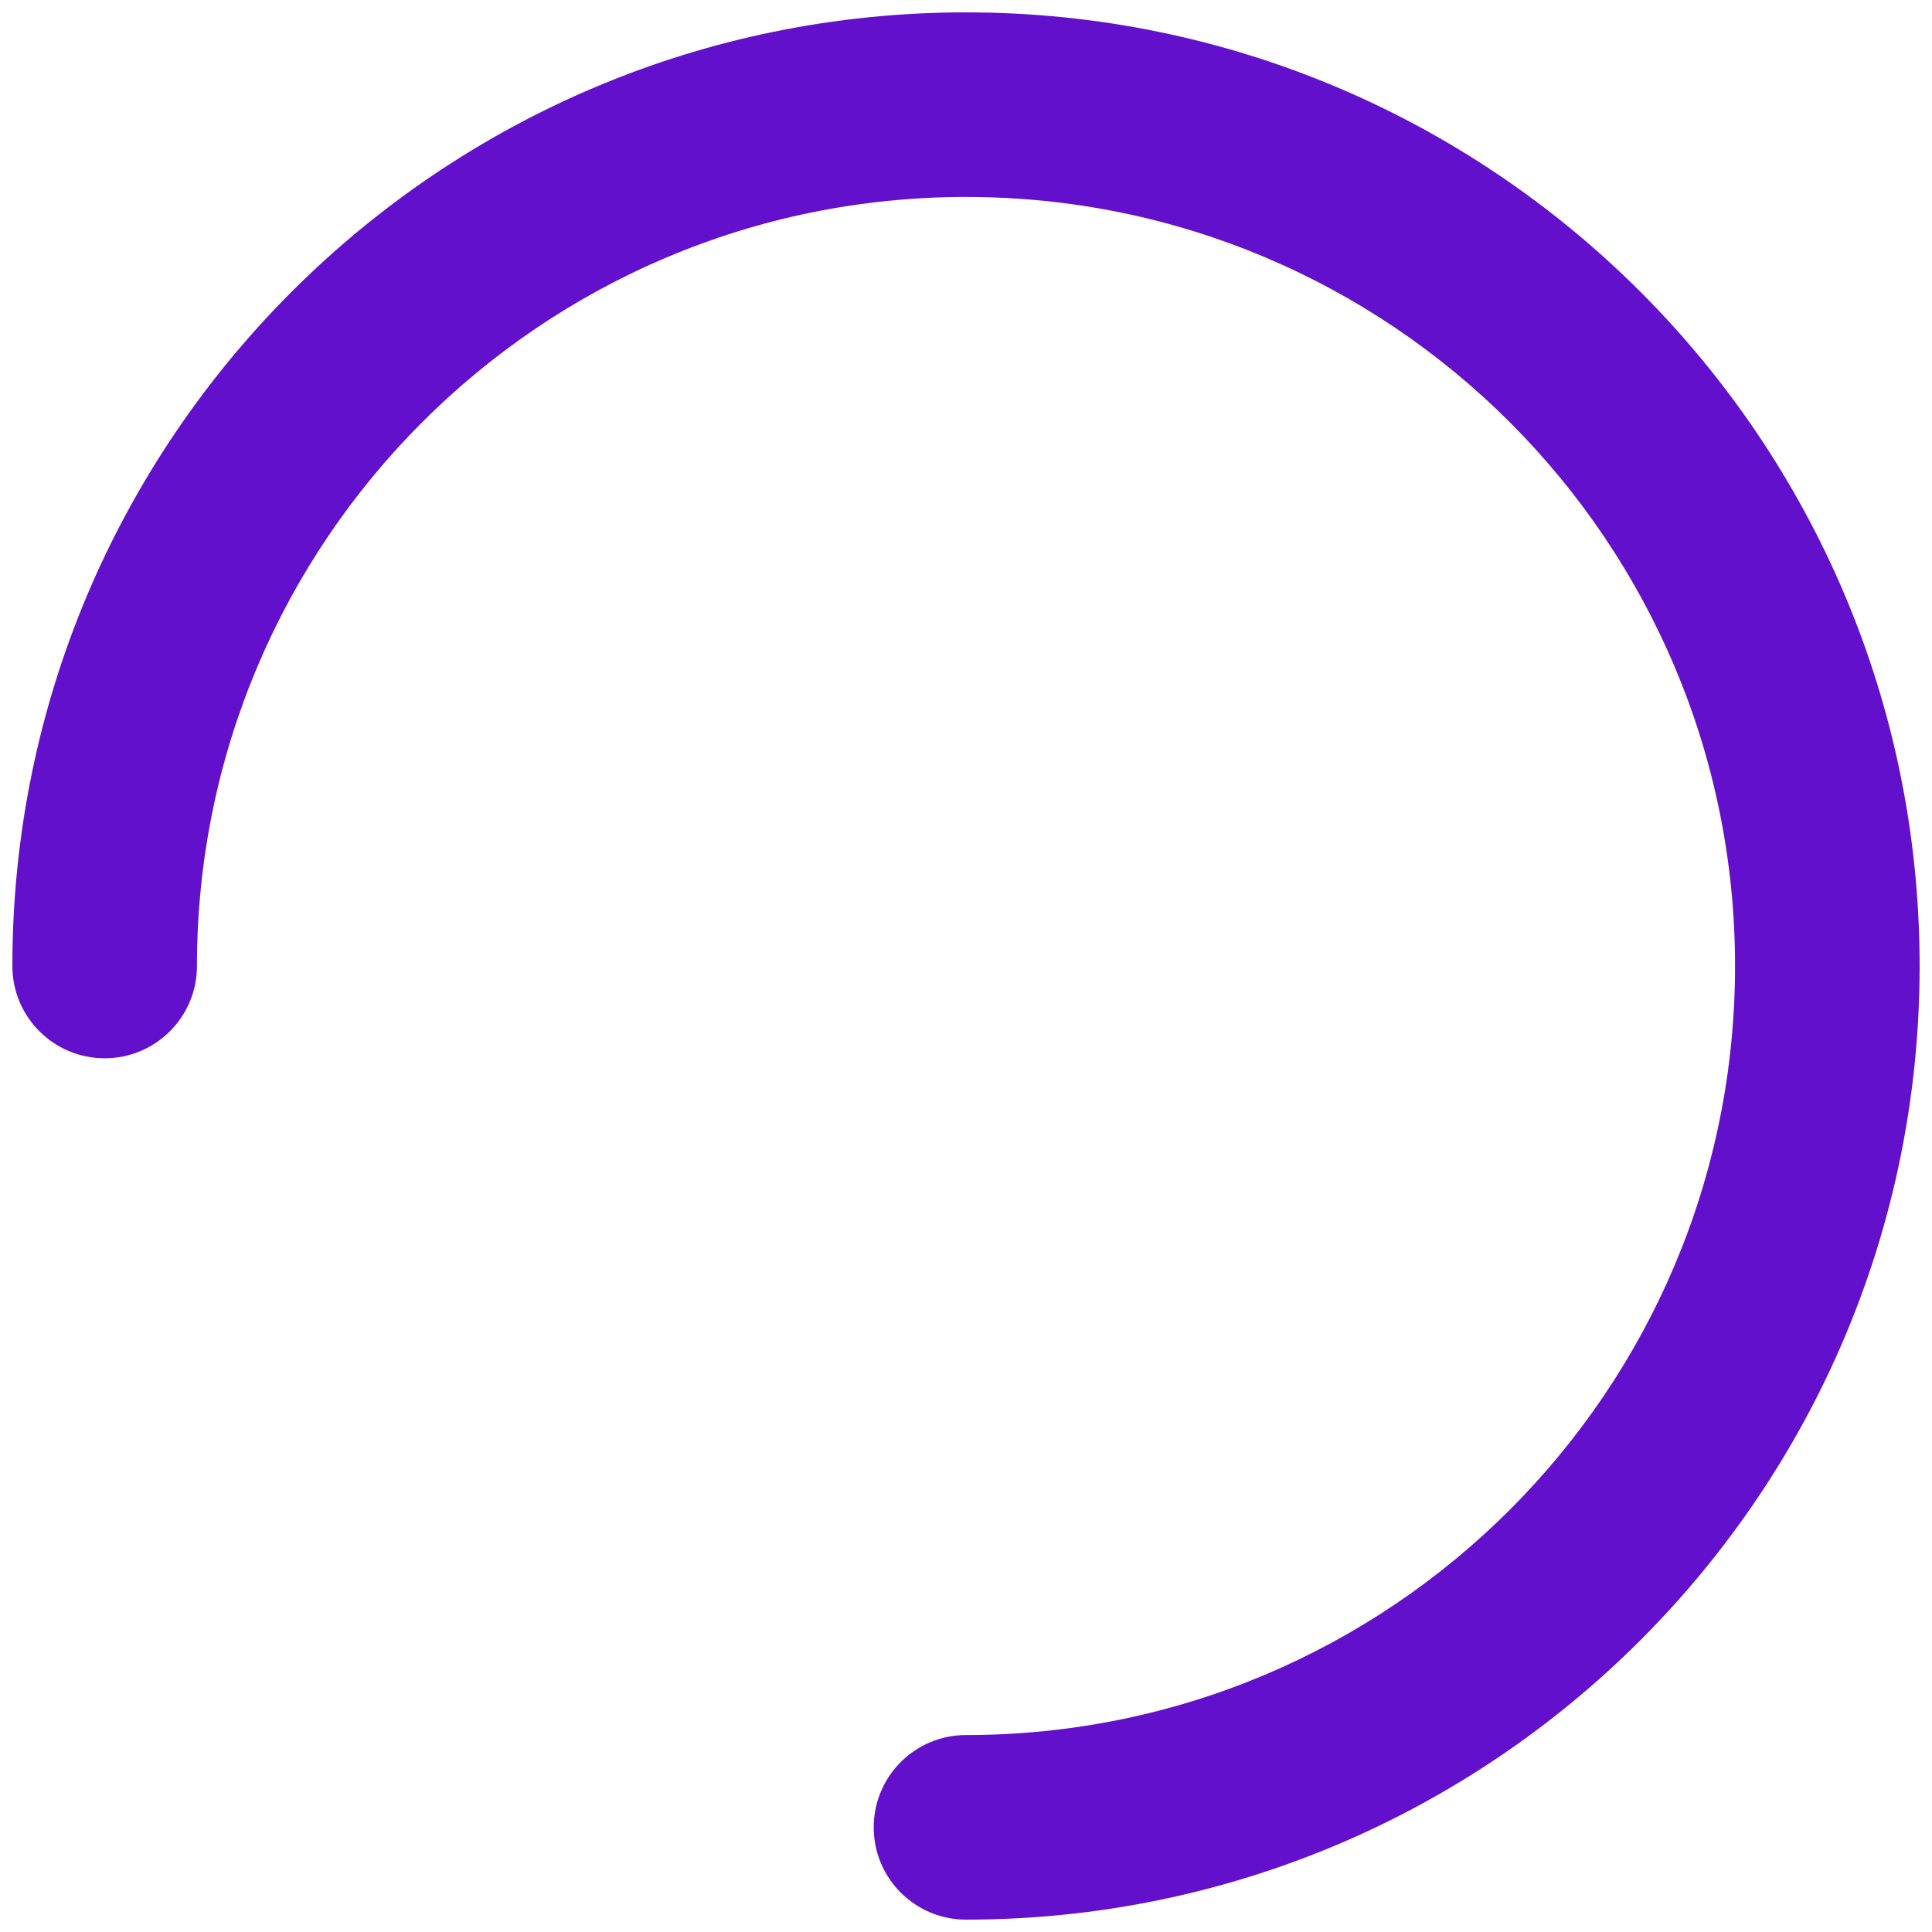
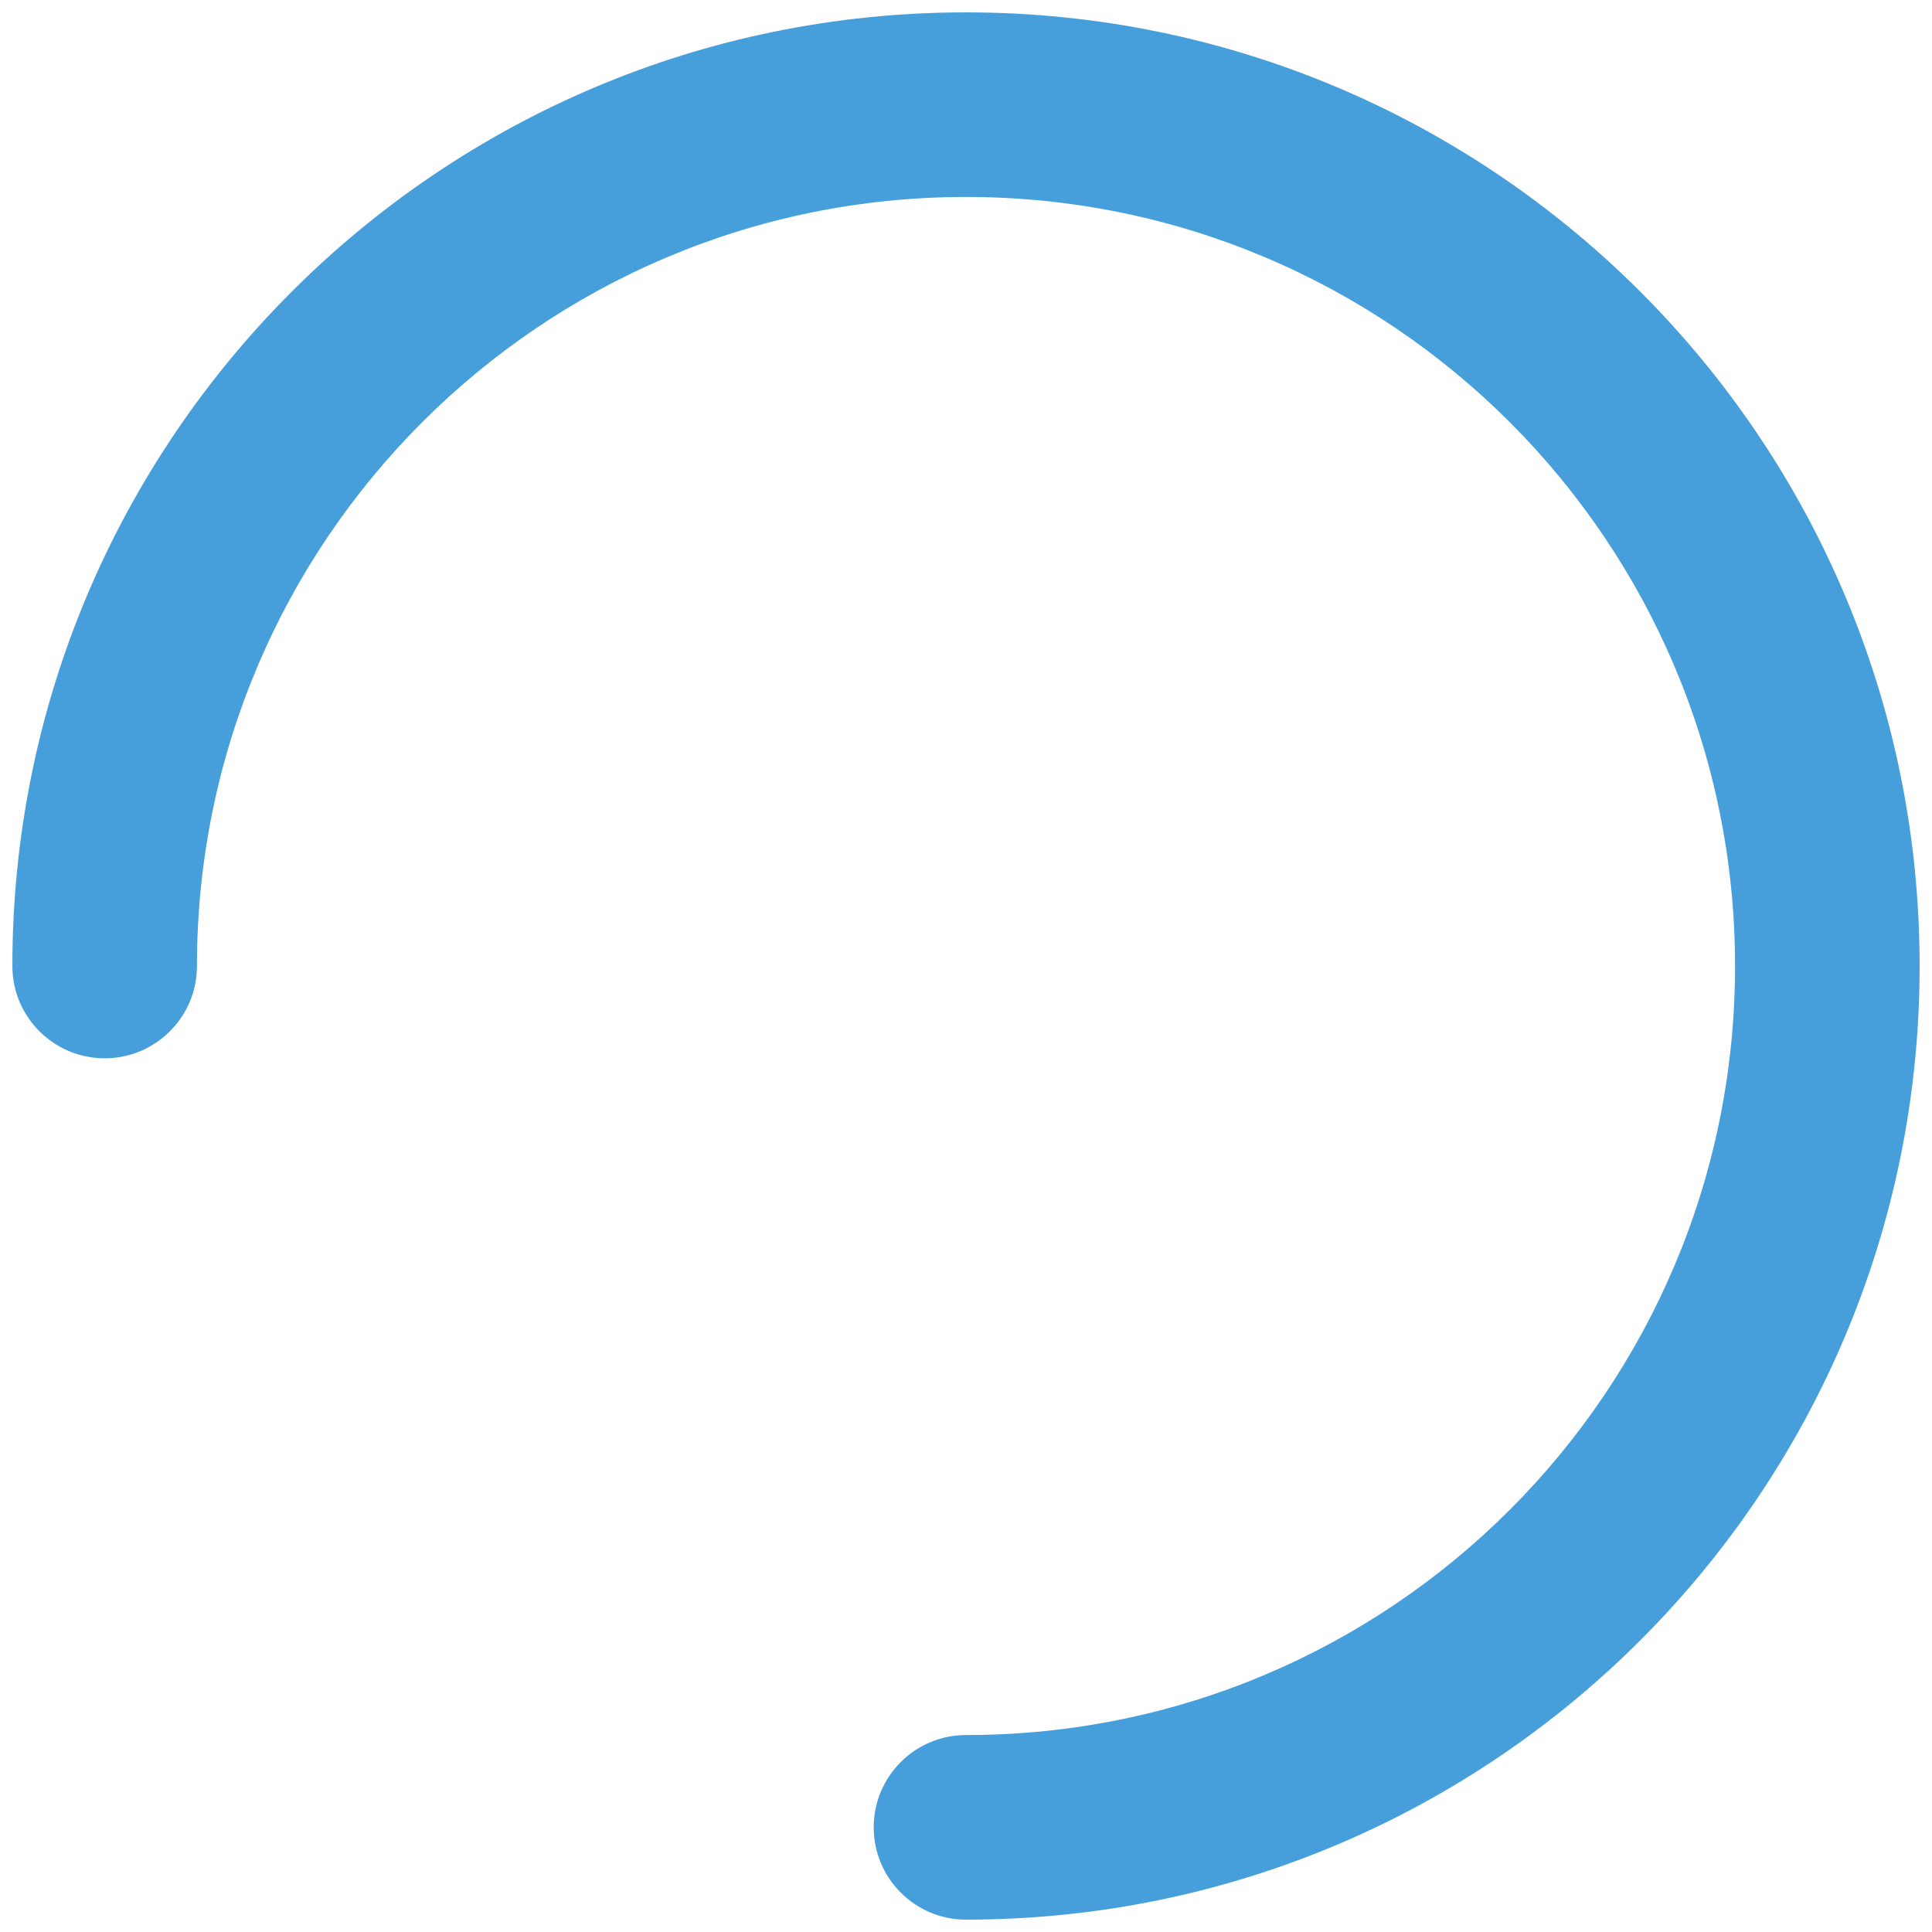
<svg xmlns="http://www.w3.org/2000/svg" width="52" height="52" viewBox="0 0 52 52" fill="none">
-   <path fill-rule="evenodd" clip-rule="evenodd" d="M26 51.667C40.175 51.667 51.667 40.175 51.667 26C51.667 11.825 40.175 0.333 26 0.333C11.825 0.333 0.333 11.825 0.333 26C0.333 27.372 1.445 28.484 2.817 28.484C4.189 28.484 5.301 27.372 5.301 26C5.301 14.569 14.568 5.301 26 5.301C37.432 5.301 46.699 14.569 46.699 26C46.699 37.432 37.432 46.699 26 46.699C24.628 46.699 23.516 47.811 23.516 49.183C23.516 50.555 24.628 51.667 26 51.667Z" fill="#6210CC" />
+   <path fill-rule="evenodd" clip-rule="evenodd" d="M26 51.667C40.175 51.667 51.667 40.175 51.667 26C51.667 11.825 40.175 0.333 26 0.333C11.825 0.333 0.333 11.825 0.333 26C0.333 27.372 1.445 28.484 2.817 28.484C4.189 28.484 5.301 27.372 5.301 26C5.301 14.569 14.568 5.301 26 5.301C37.432 5.301 46.699 14.569 46.699 26C46.699 37.432 37.432 46.699 26 46.699C24.628 46.699 23.516 47.811 23.516 49.183C23.516 50.555 24.628 51.667 26 51.667Z" fill="#469FDB" />
</svg>
